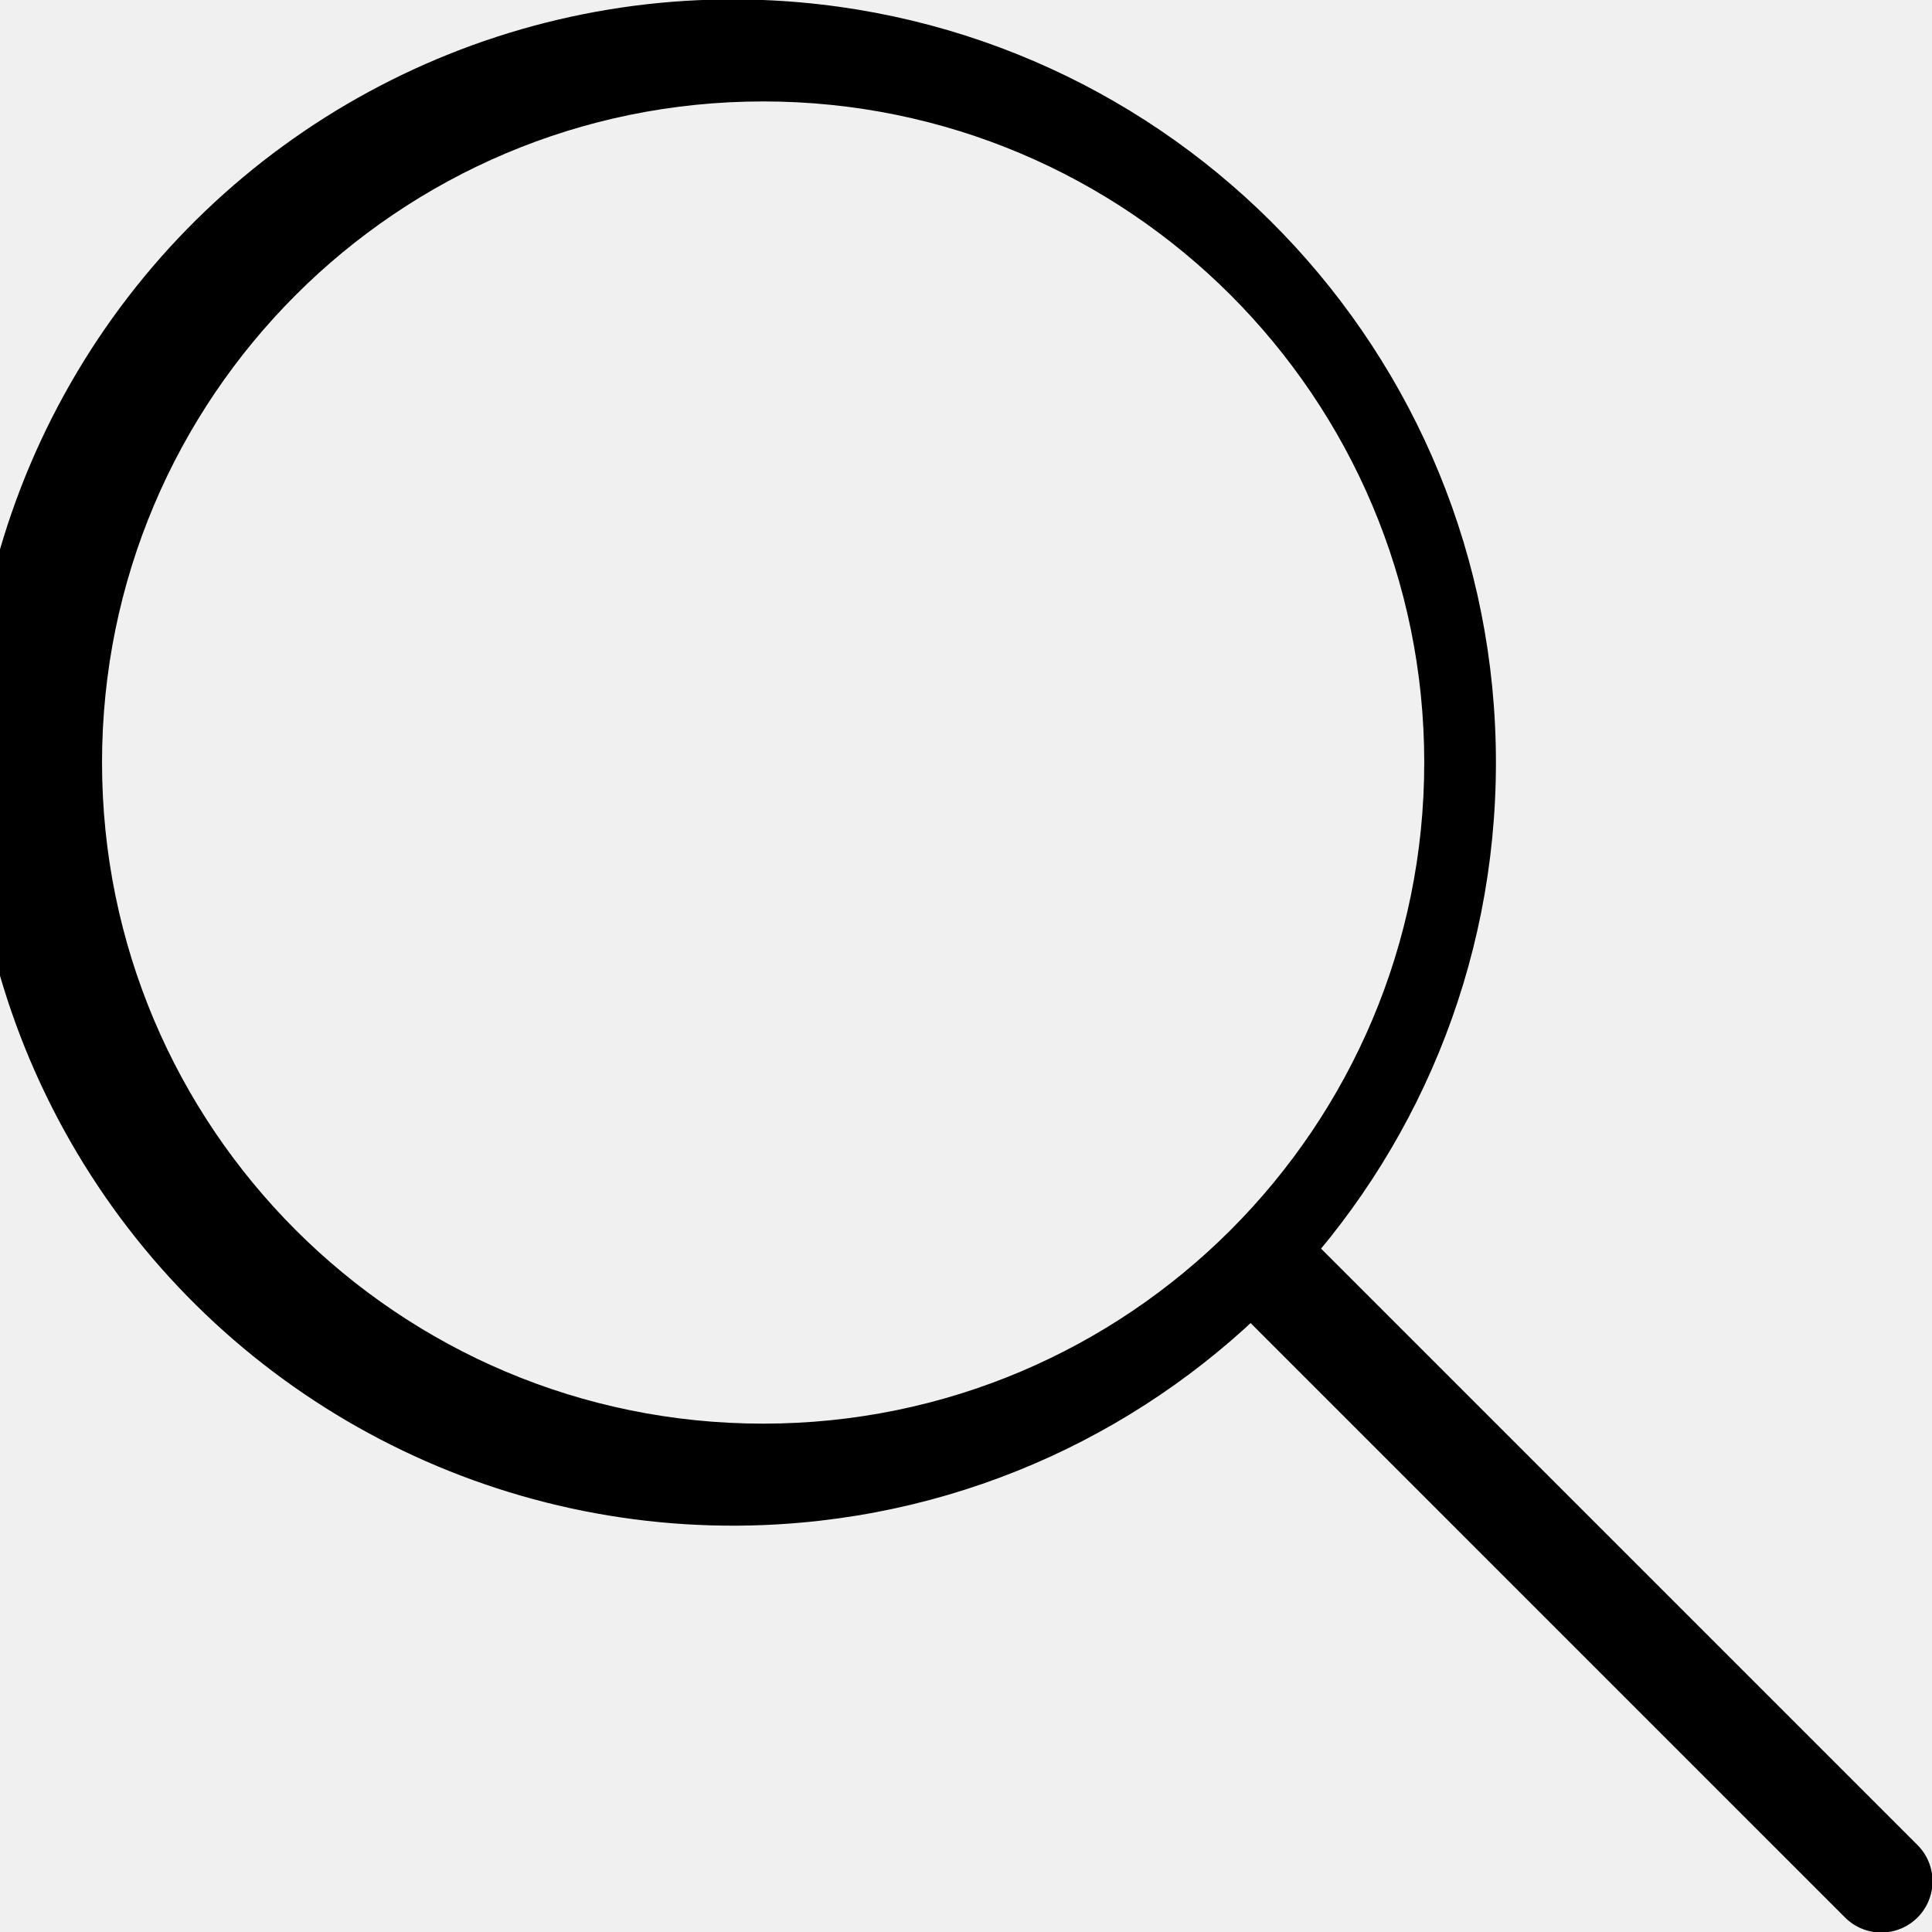
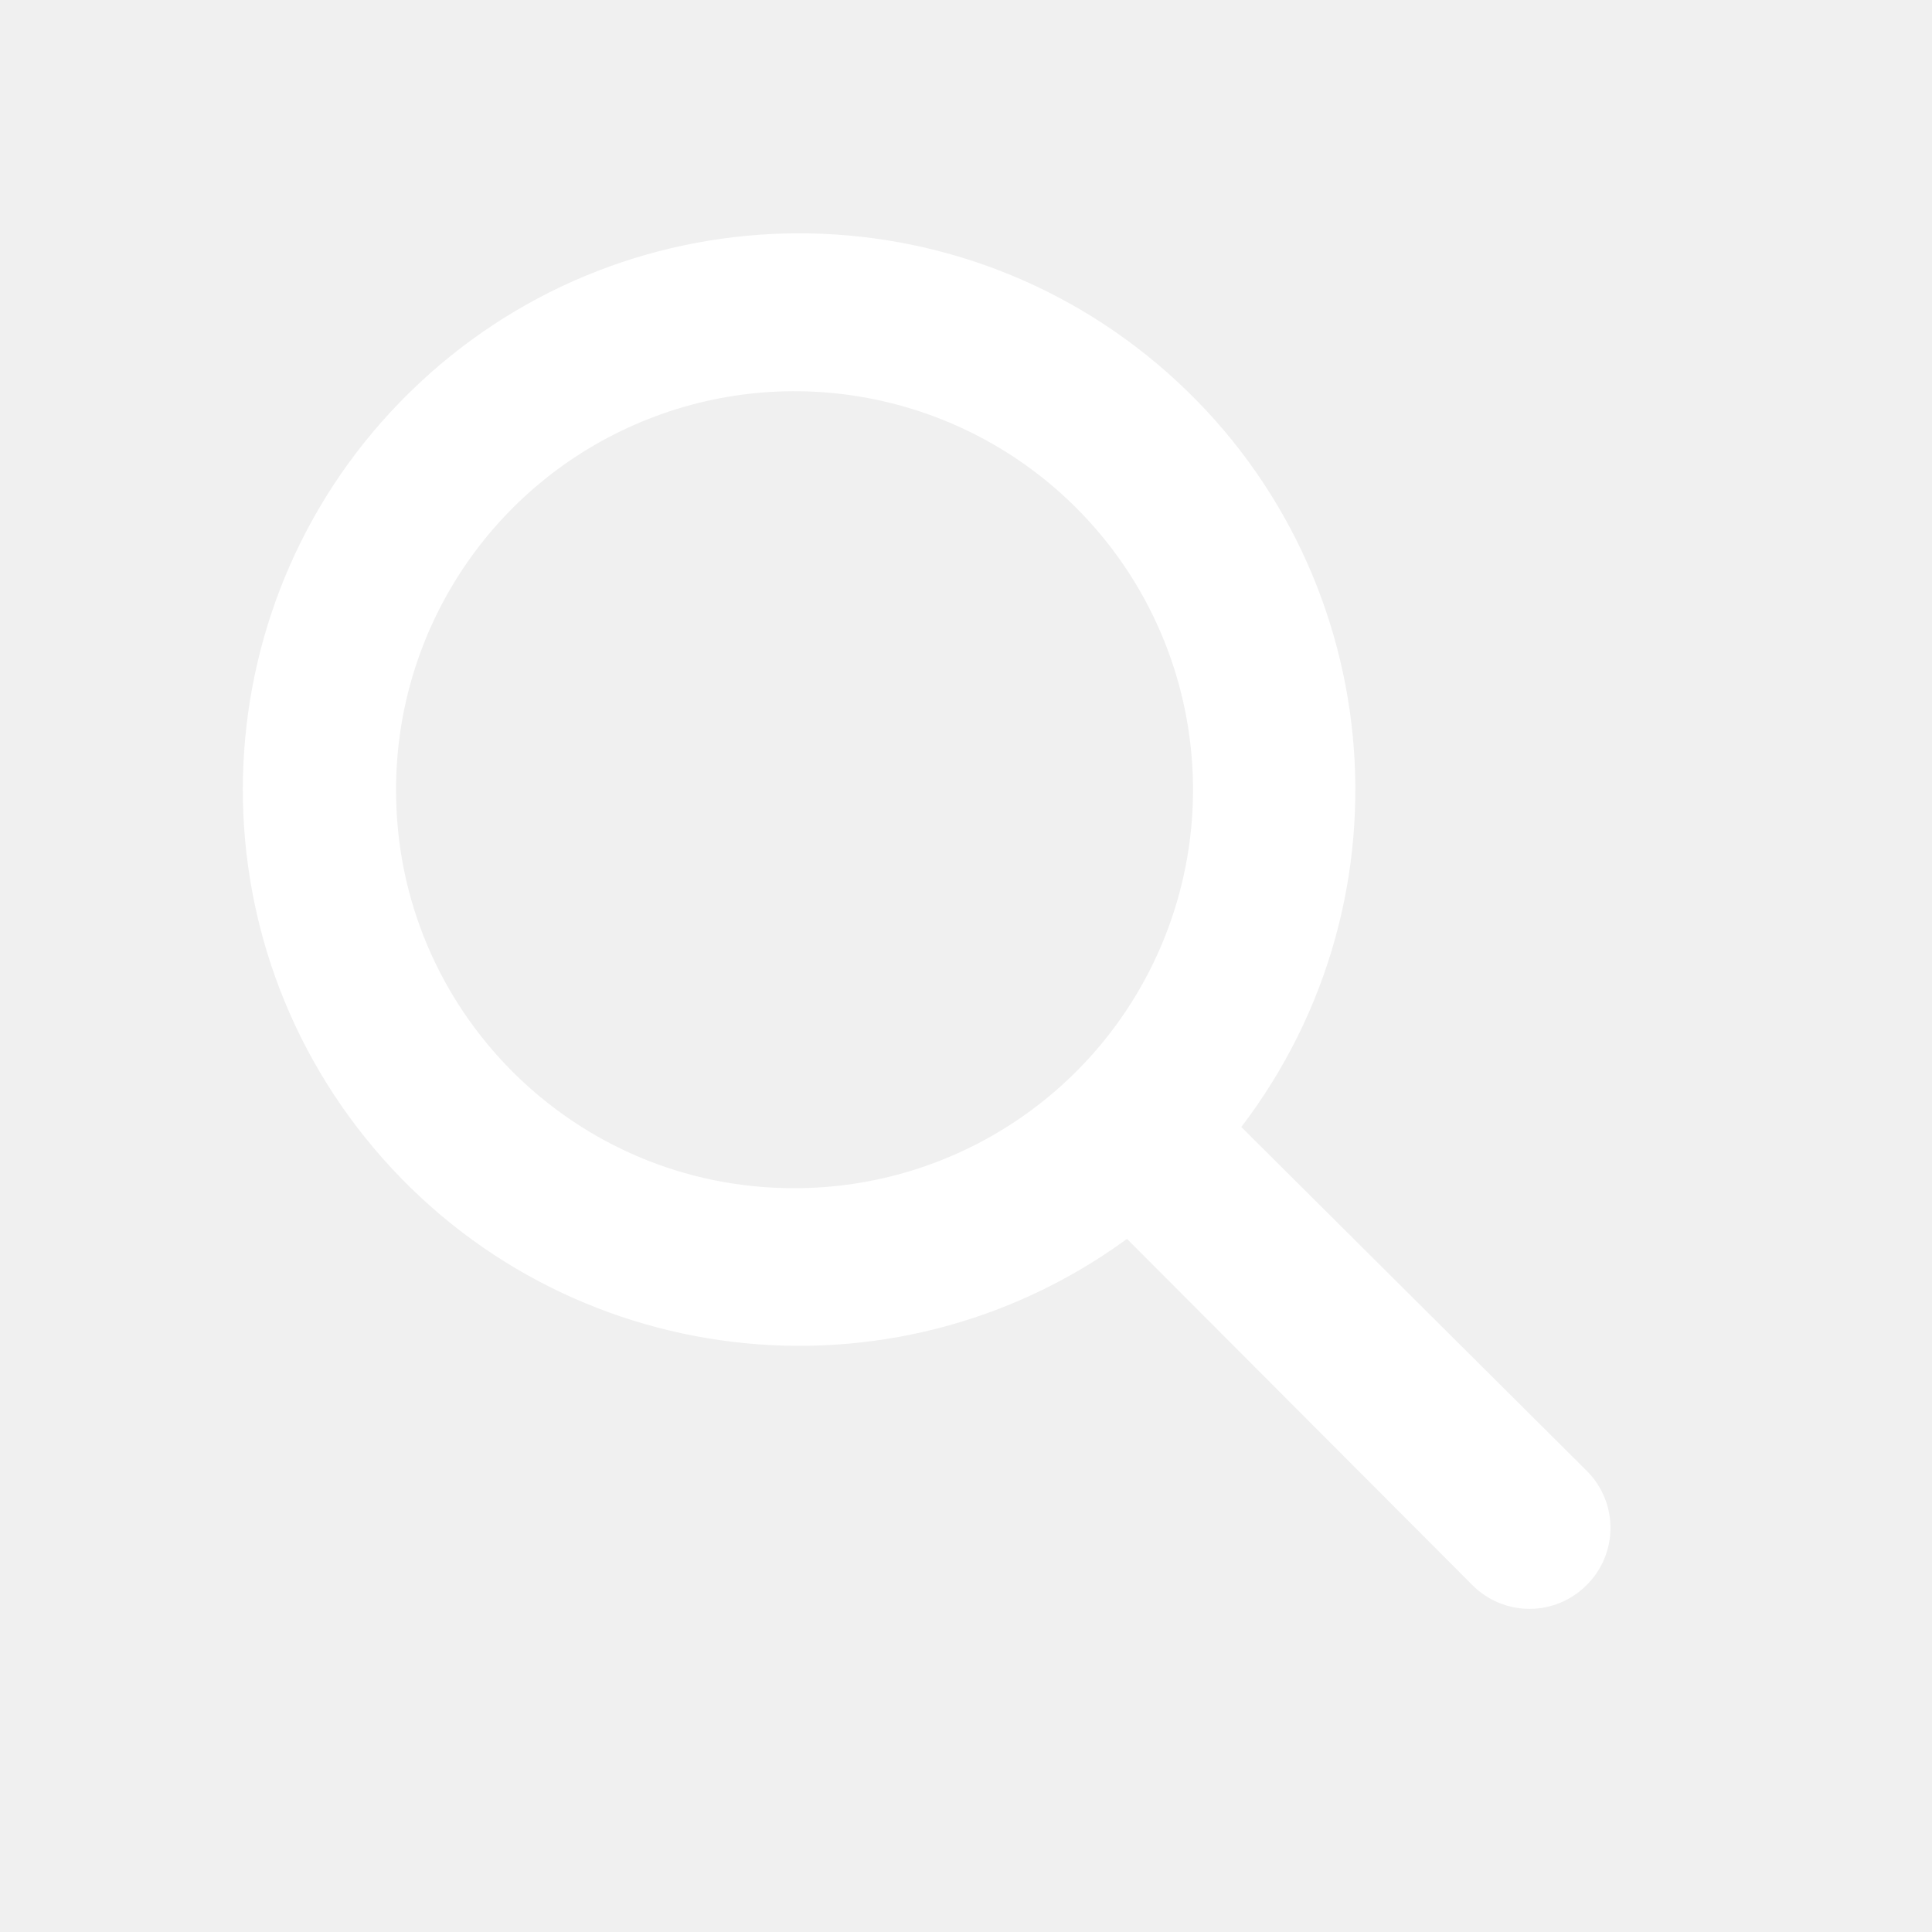
- <svg xmlns="http://www.w3.org/2000/svg" viewBox="0 0 16 16">
-   <path d="M15.88 15.28a.42.42 0 1 1-.6.6L10.2 10.8a.42.42 0 1 1 .6-.6l5.08 5.08zm-9.56-2.65A6.32 6.32 0 1 1 6.32 0a6.32 6.32 0 0 1 0 12.63zm0-.84a5.47 5.47 0 1 0 0-10.95 5.47 5.47 0 0 0 0 10.95z" />
+ <svg xmlns="http://www.w3.org/2000/svg" xmlns:xlink="http://www.w3.org/1999/xlink" width="24" height="24">
+   <defs>
+     <path d="M19.72 18.28L15.42 14A6.91 6.91 0 1014 15.39l4.29 4.3a1 1 0 001.42 0 1 1 0 00.01-1.41zM4.92 9.82a4.95 4.95 0 114.94 4.94 4.94 4.94 0 01-4.94-4.94z" id="a" />
+   </defs>
+   <use fill="#fff" xlink:href="#a" fill-rule="evenodd" />
</svg>
